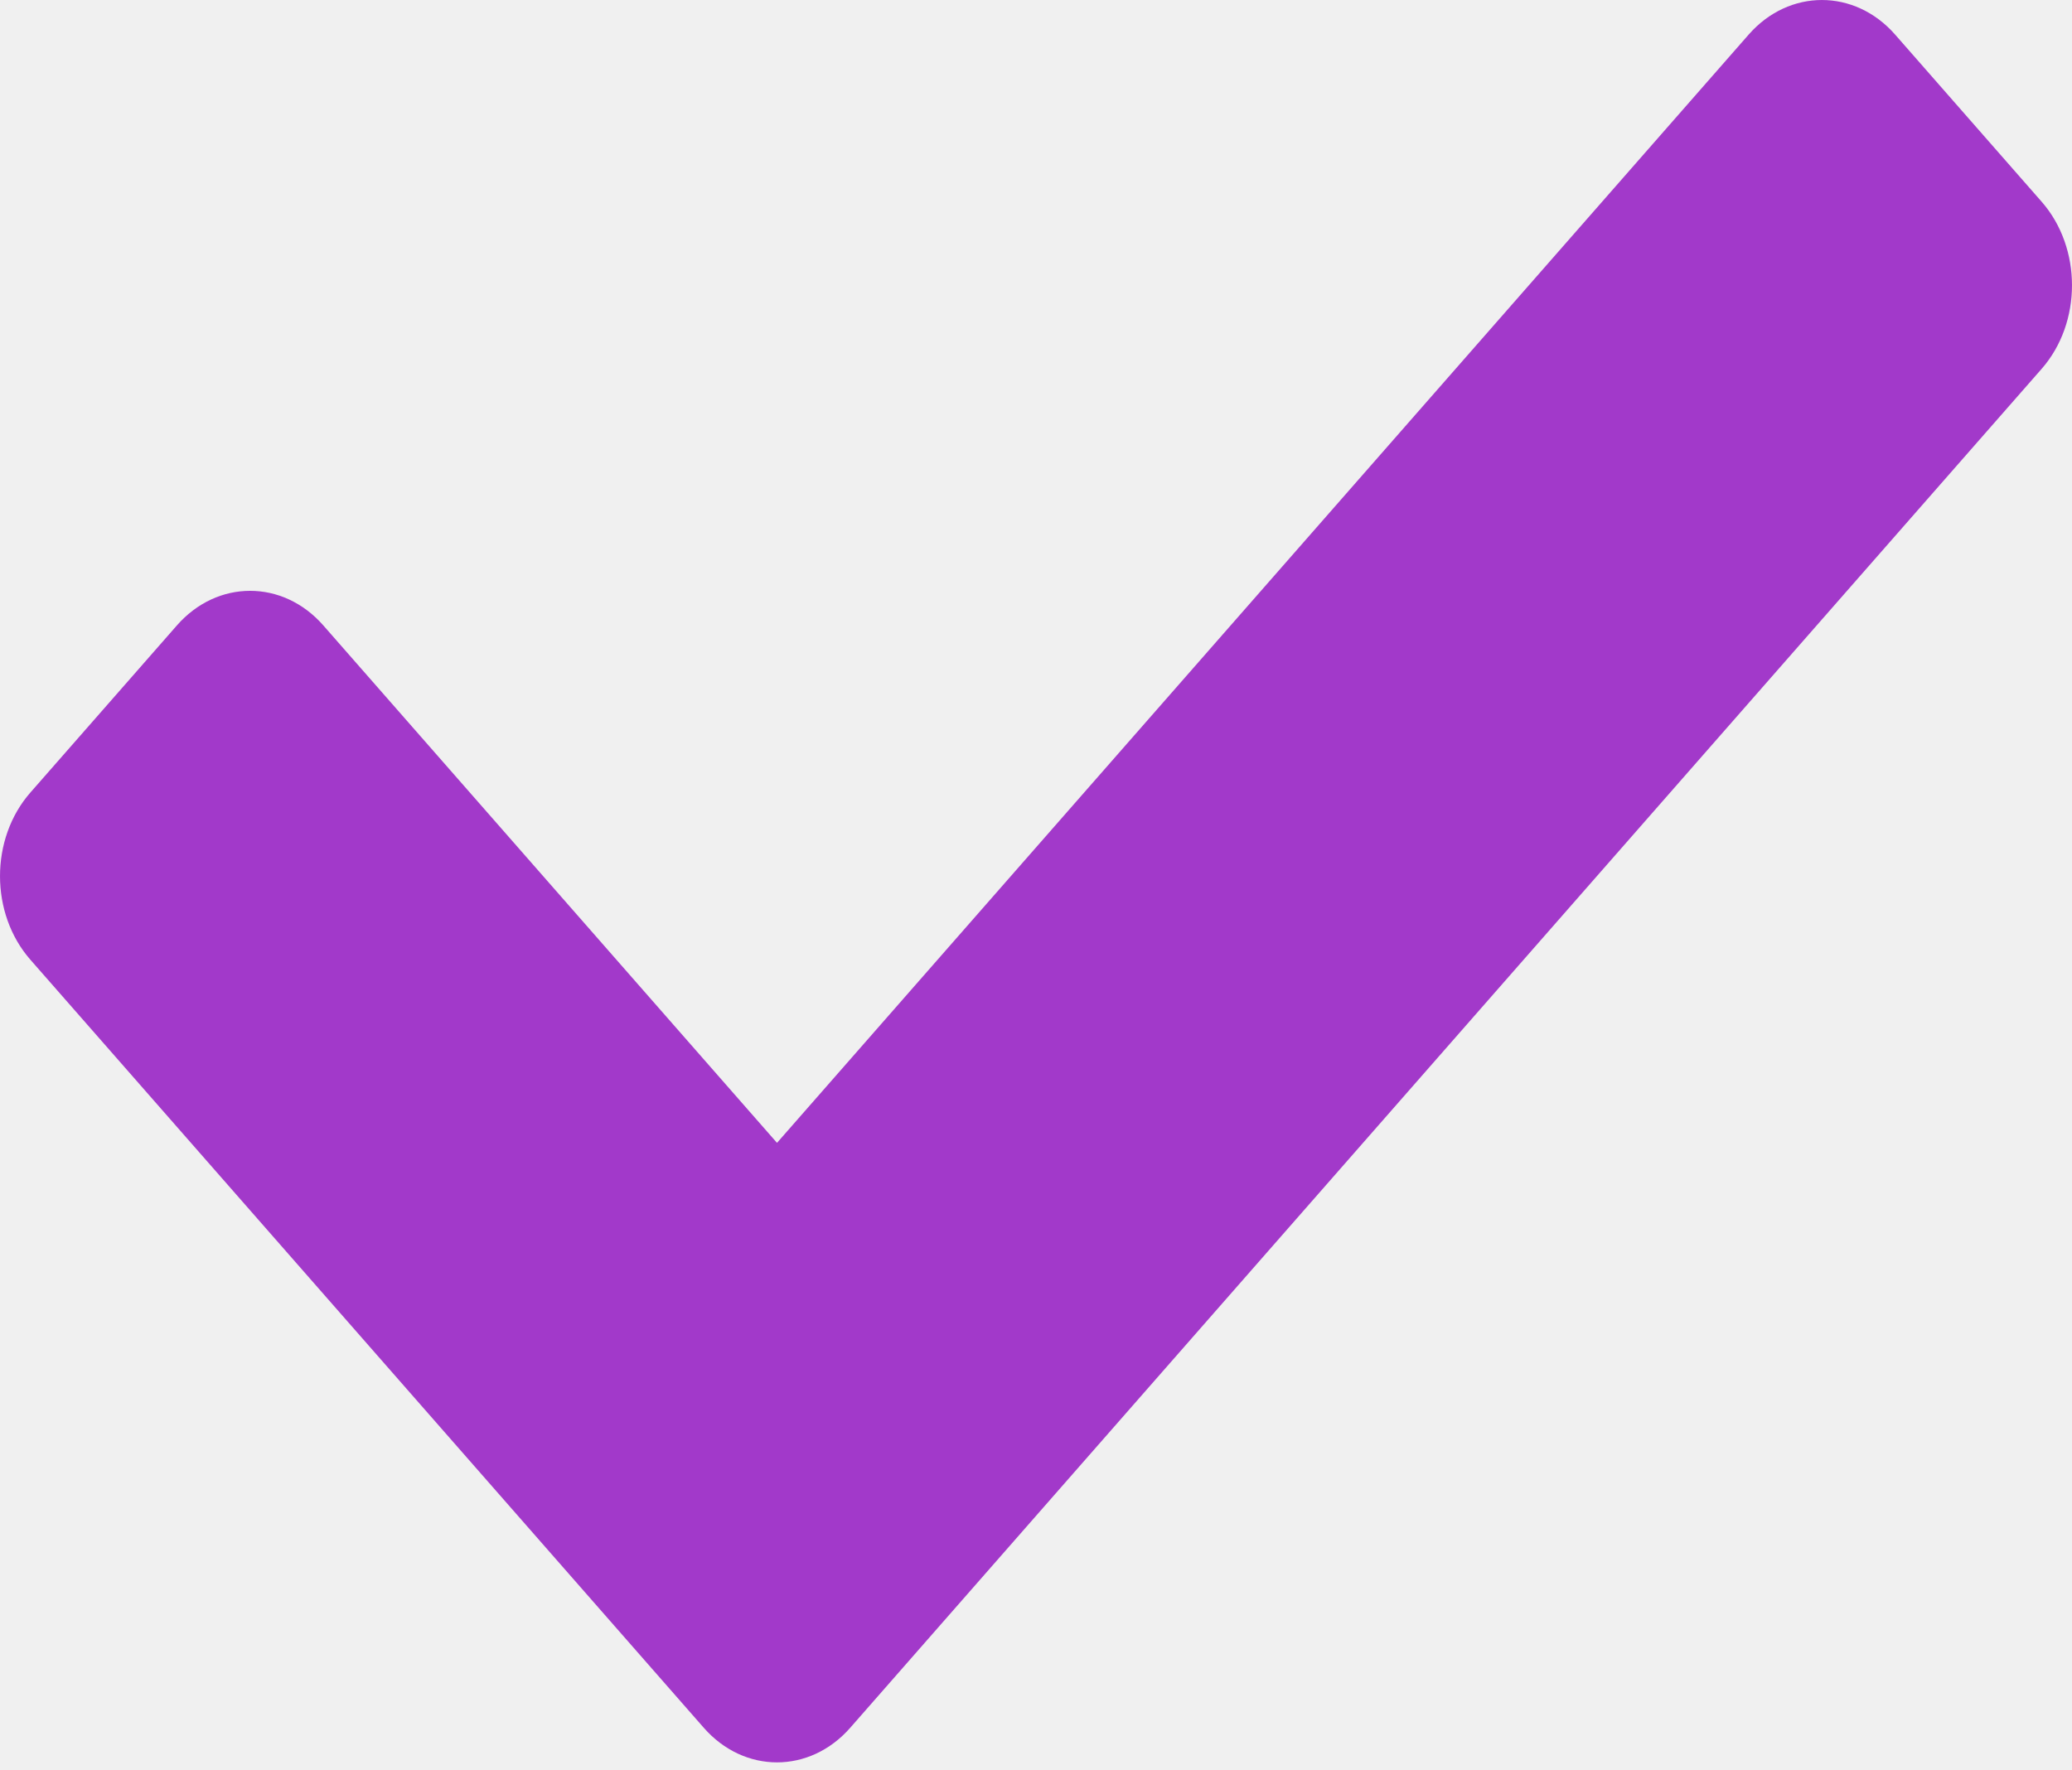
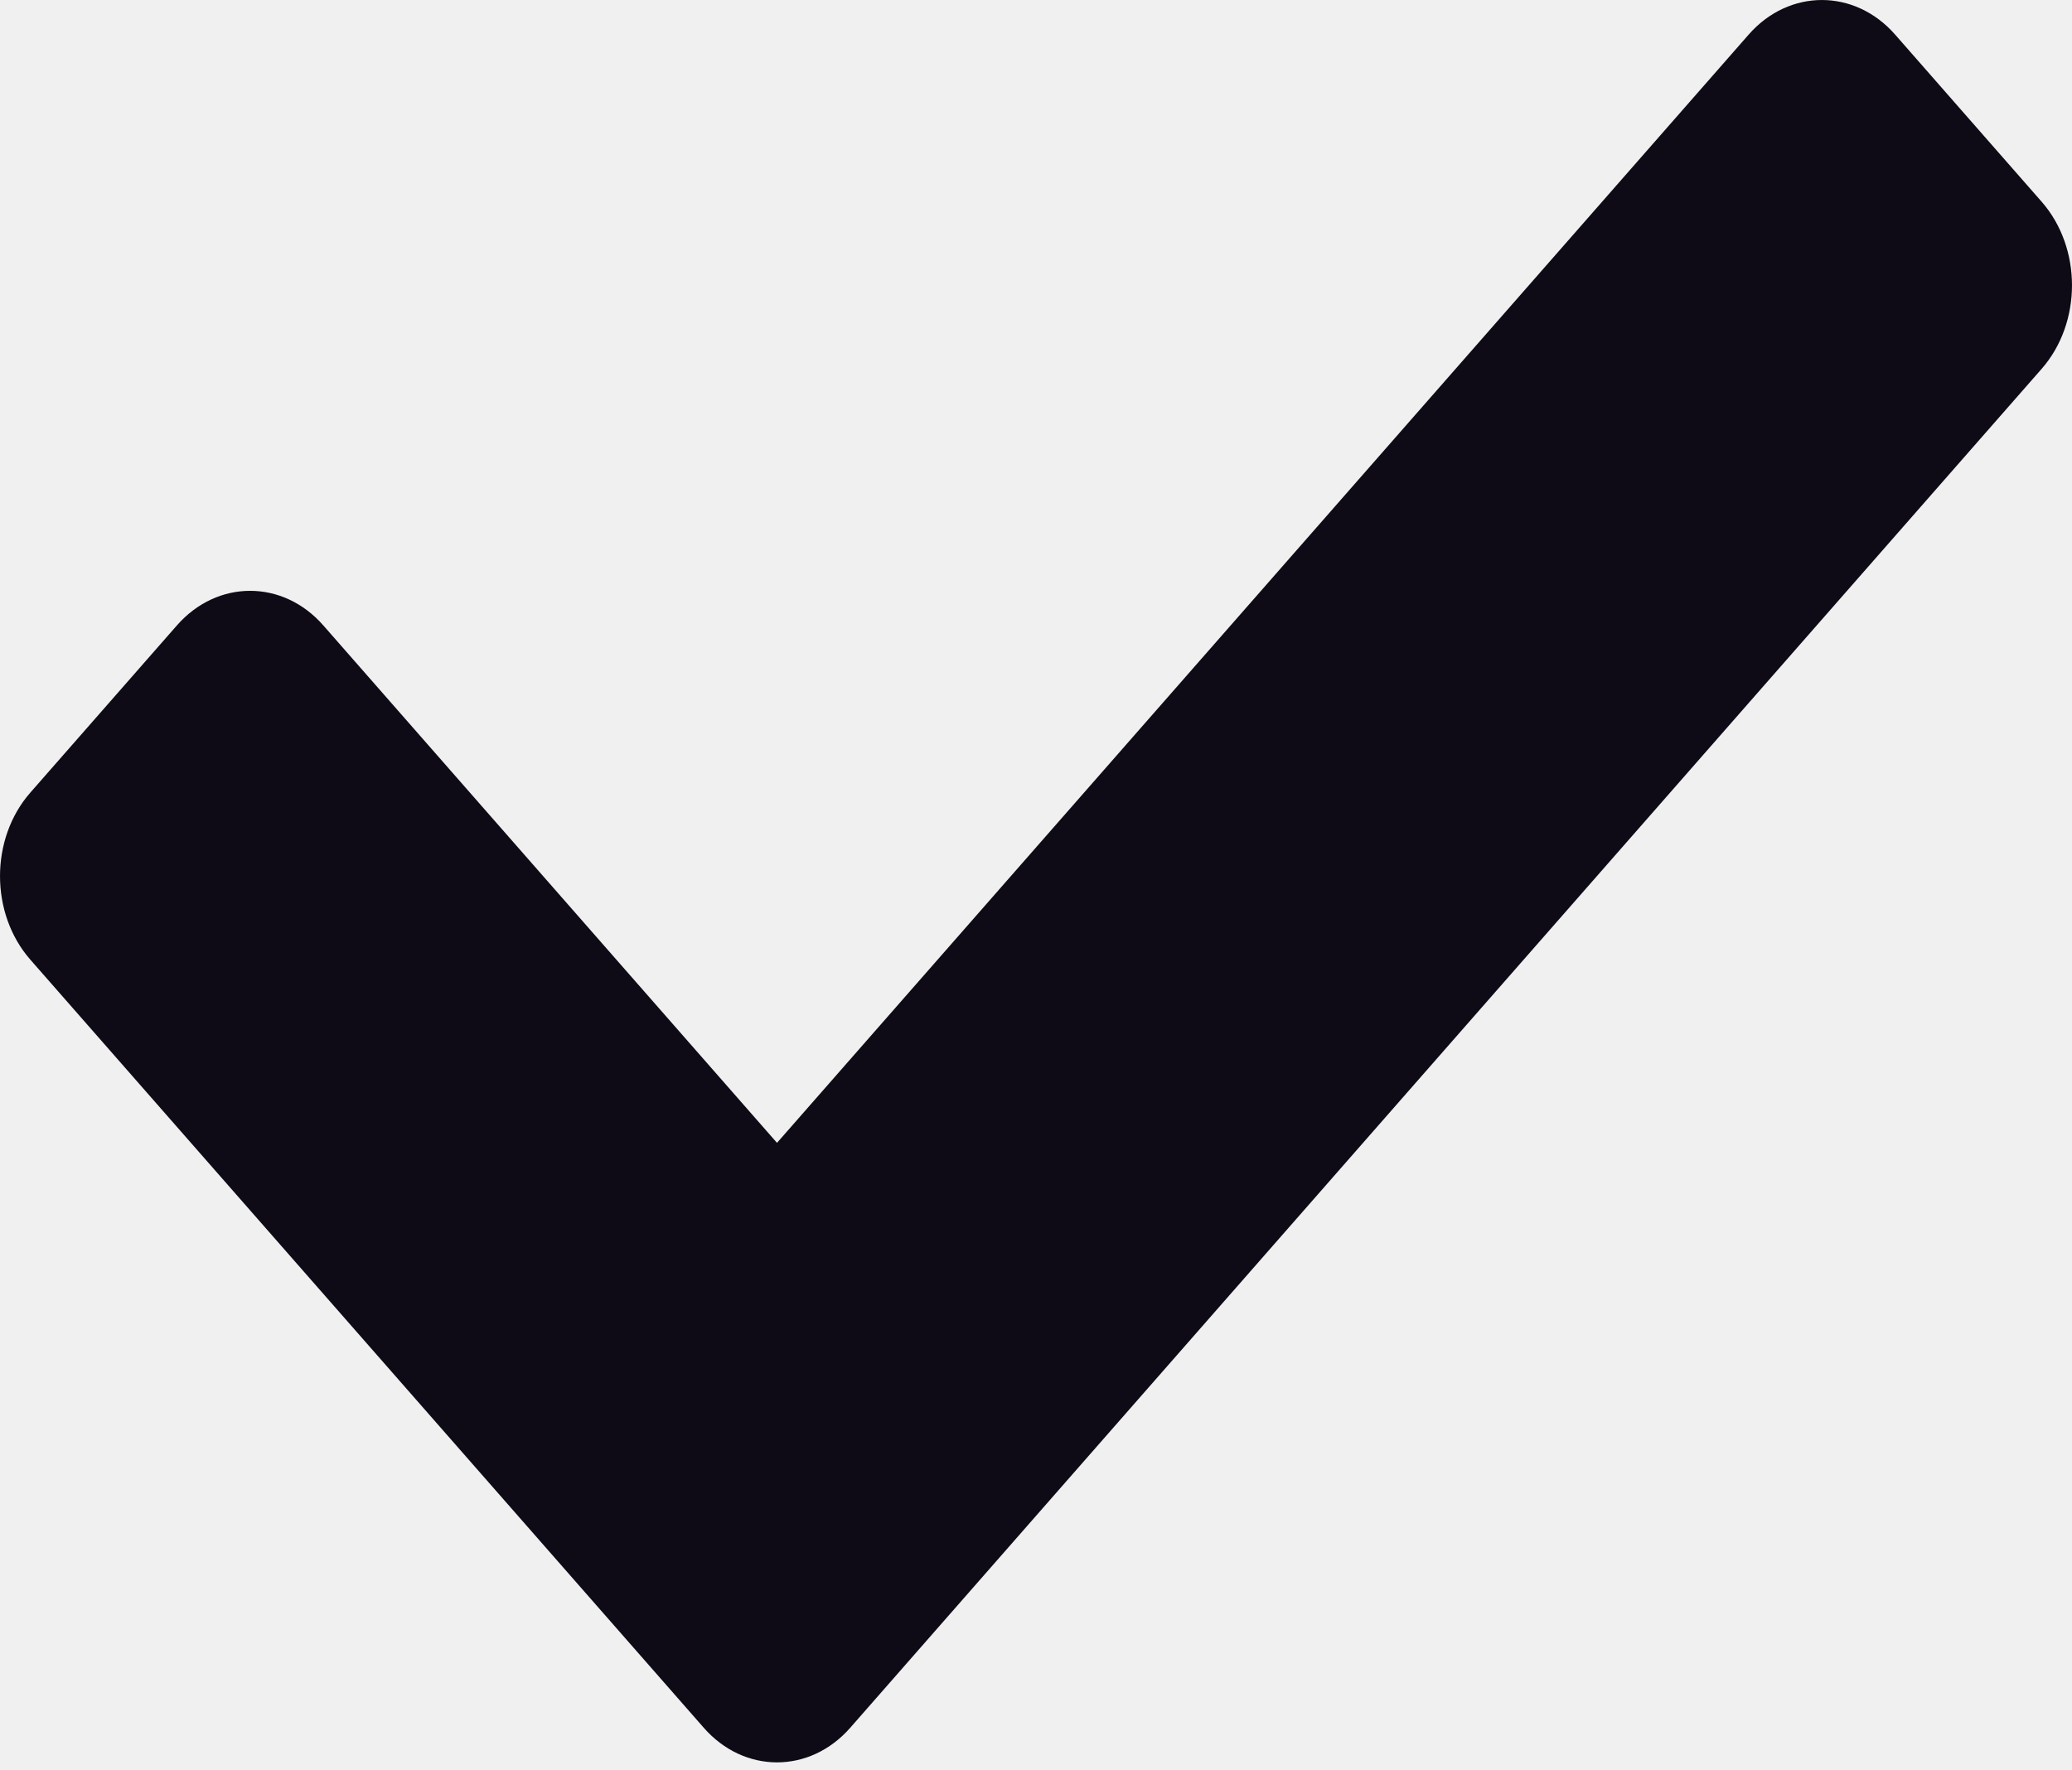
<svg xmlns="http://www.w3.org/2000/svg" width="48" height="41" viewBox="0 0 48 41" fill="none">
-   <path d="M16.303 40.032L0.703 22.236C-0.234 21.166 -0.234 19.433 0.703 18.364L4.097 14.492C5.034 13.422 6.554 13.422 7.491 14.492L18 26.48L40.509 0.802C41.446 -0.267 42.966 -0.267 43.903 0.802L47.297 4.674C48.234 5.743 48.234 7.477 47.297 8.546L19.697 40.032C18.76 41.102 17.24 41.102 16.303 40.032Z" fill="#A239CA" />
+   <g clip-path="url(#clip0_447_252)">
+     <path d="M16.303 40.032L0.703 22.236C-0.234 21.166 -0.234 19.433 0.703 18.364L4.097 14.492C5.034 13.422 6.554 13.422 7.491 14.492L18 26.48L40.509 0.802C41.446 -0.267 42.966 -0.267 43.903 0.802L47.297 4.674C48.234 5.743 48.234 7.477 47.297 8.546L19.697 40.032C18.76 41.102 17.24 41.102 16.303 40.032Z" fill="#0E0B16" />
+   </g>
+   <defs>
+     <clipPath id="clip0_447_252">
+       <rect width="48" height="41" fill="white" />
+     </clipPath>
+   </defs>
</svg>
